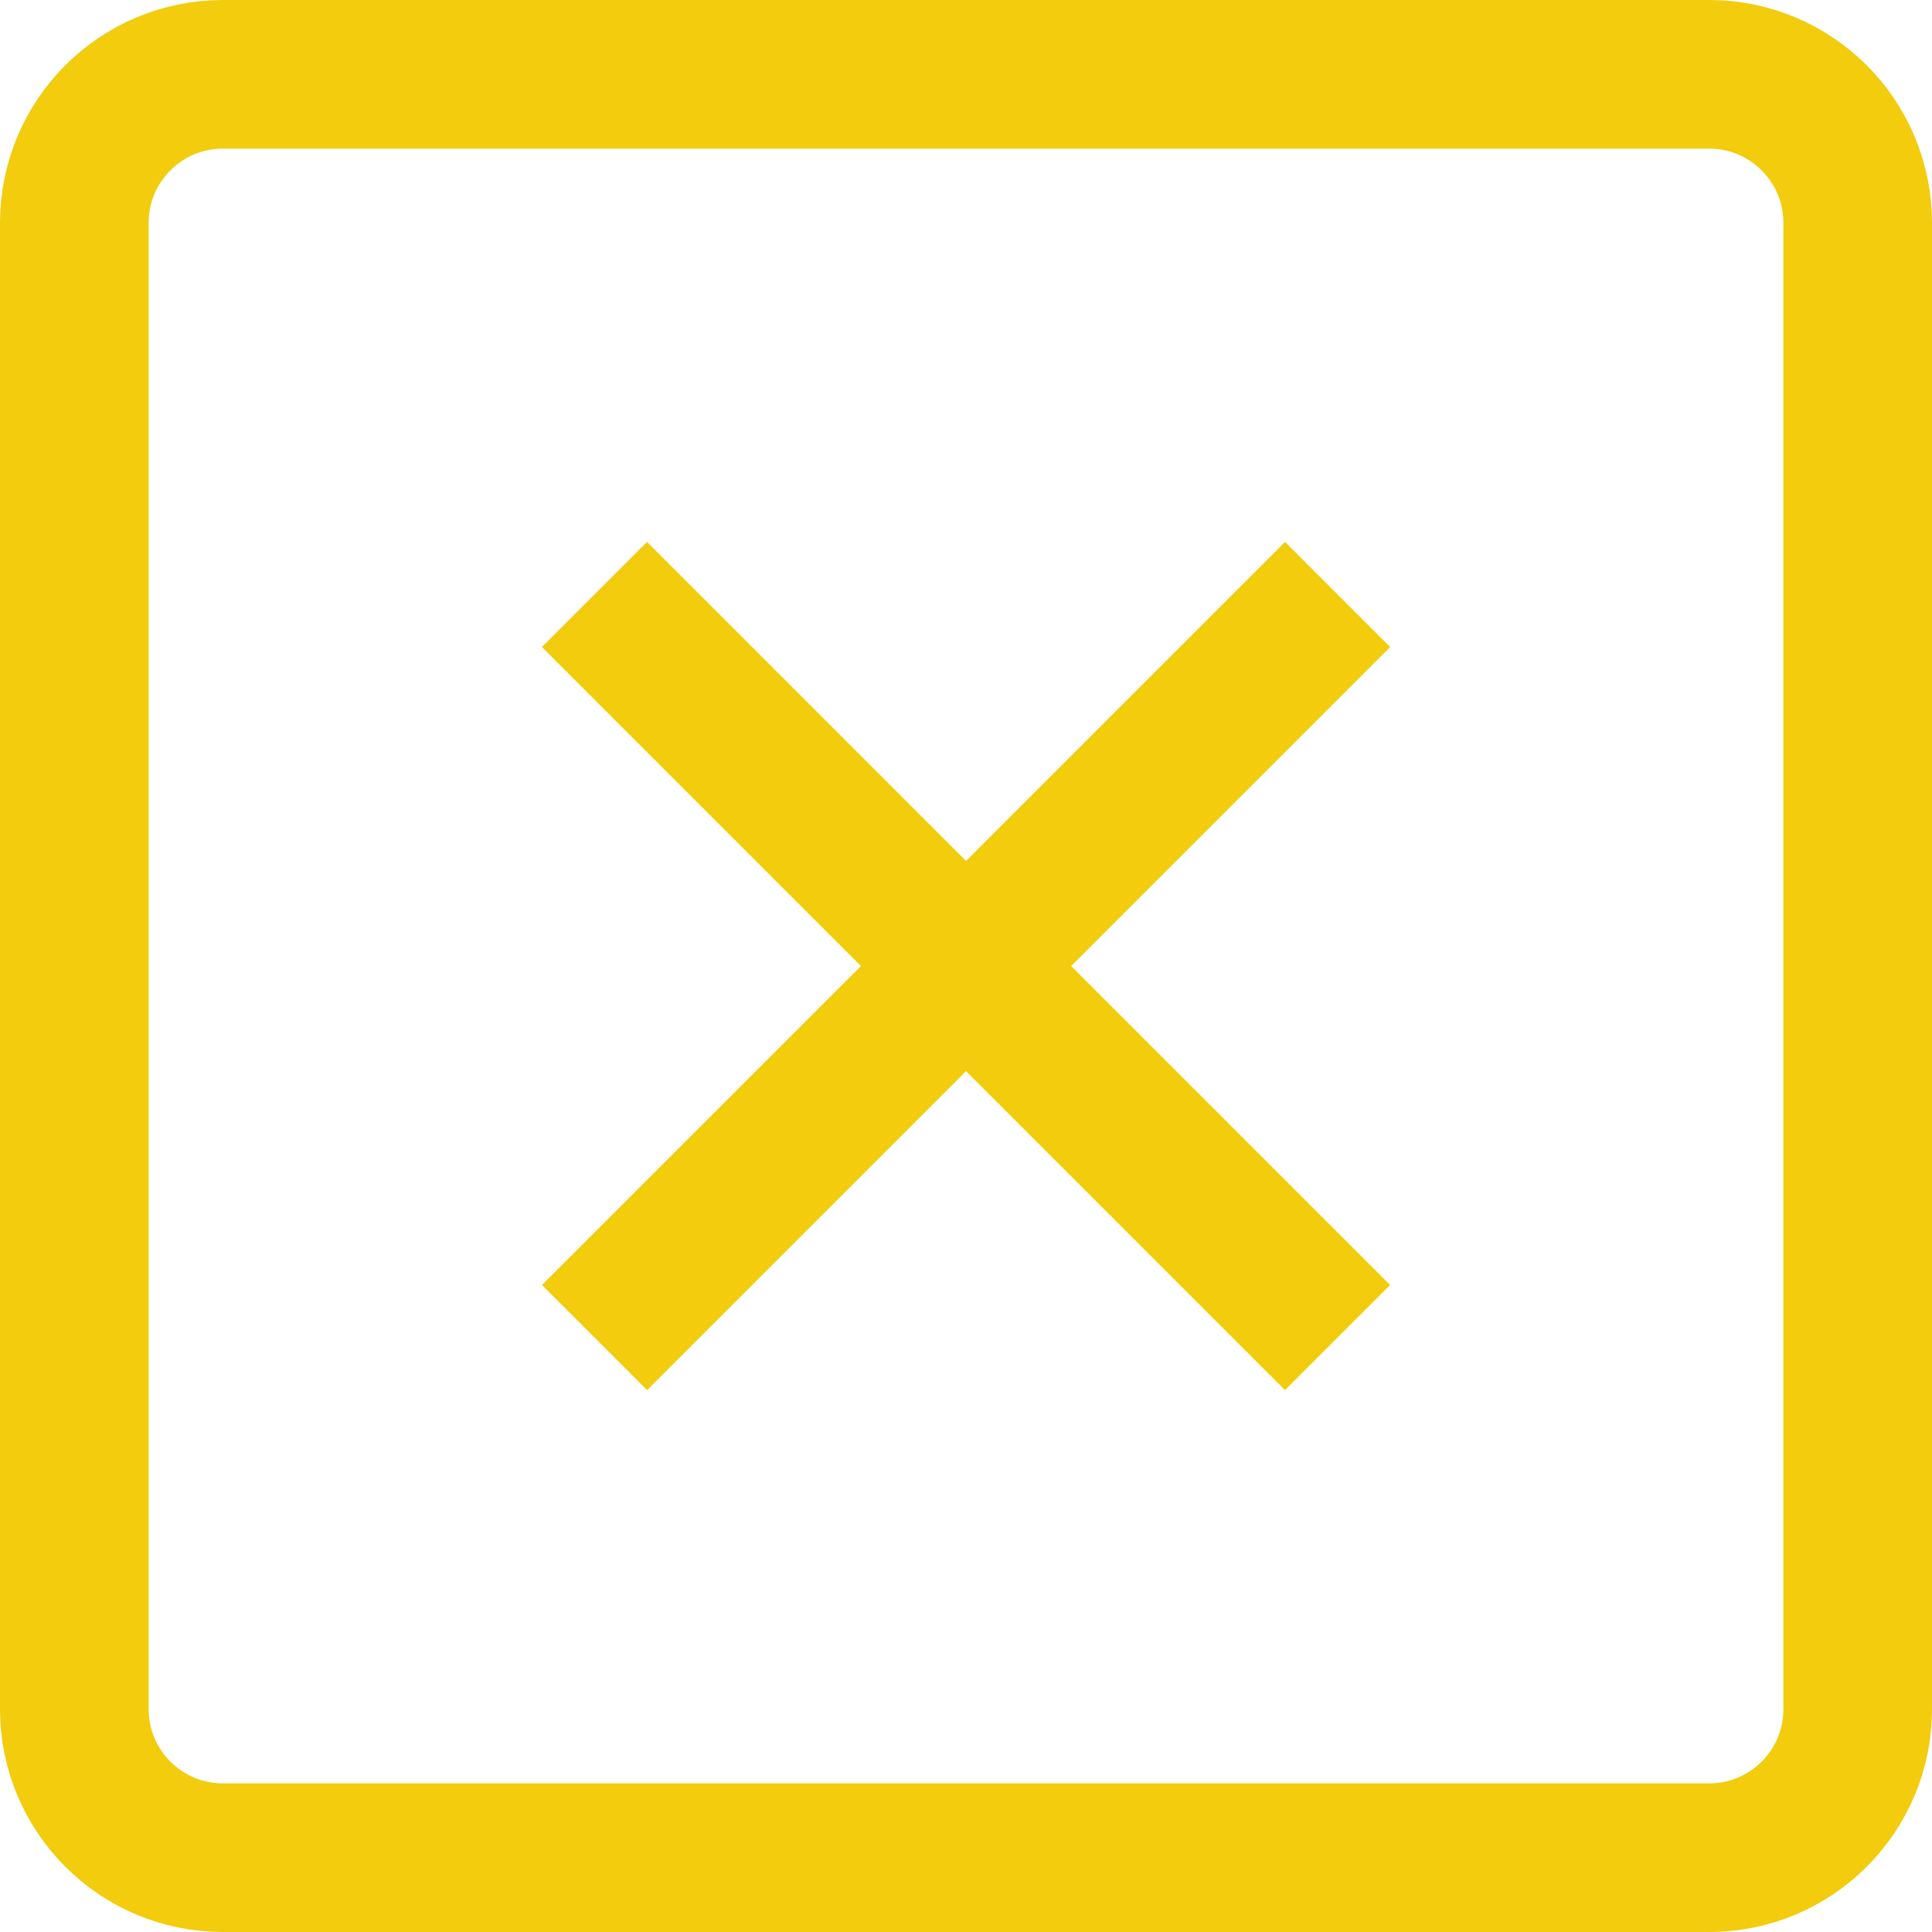
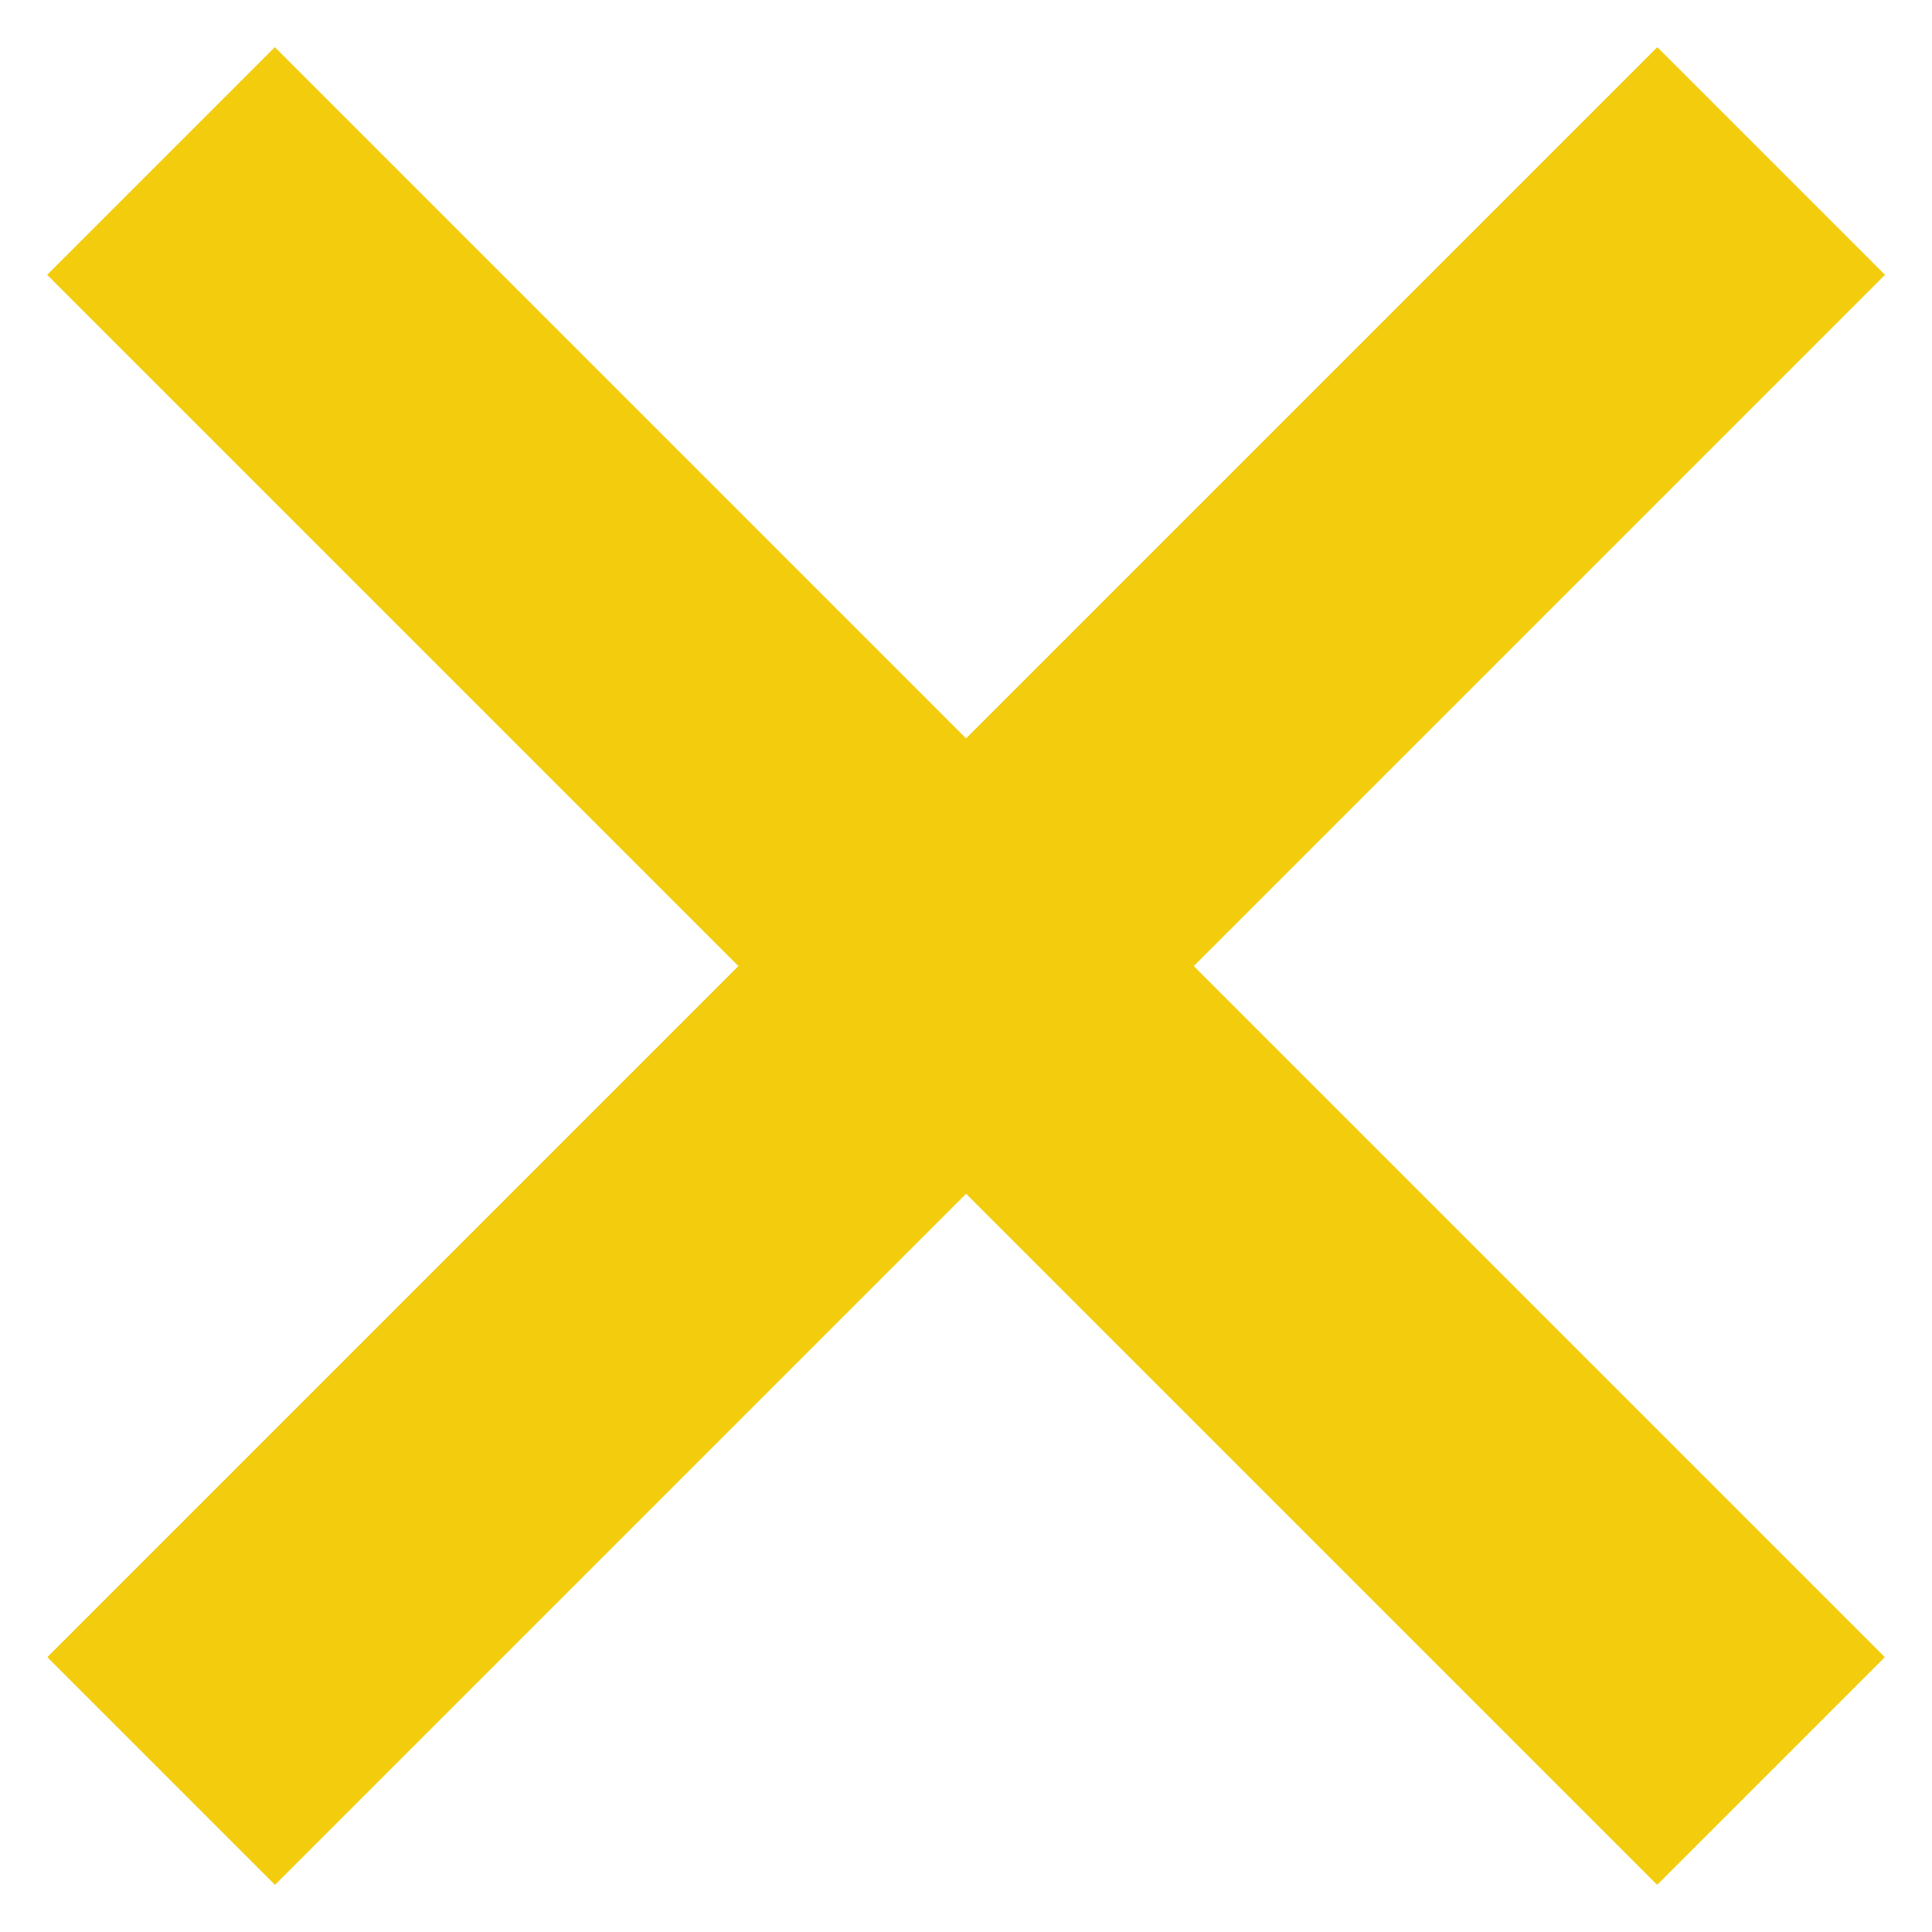
- <svg xmlns="http://www.w3.org/2000/svg" width="26" height="26" viewBox="0 0 26 26" fill="none">
-   <path d="M1 3C1 1.895 1.896 1 3 1H23C24.105 1 25 1.895 25 3V23C25 24.105 24.105 25 23 25H3C1.896 25 1 24.105 1 23V3Z" stroke="#F2CC0D" stroke-width="2" />
-   <path d="M8 8L18 18" stroke="#F2CC0D" stroke-width="2" />
-   <path d="M18.001 8L8.001 18" stroke="#F2CC0D" stroke-width="2" />
+ <svg xmlns="http://www.w3.org/2000/svg" width="12" height="12" viewBox="0 0 12 12" fill="none">
+   <path d="M1 1L11 11" stroke="#F2CC0D" stroke-width="2" />
+   <path d="M11.001 1L1.001 11" stroke="#F2CC0D" stroke-width="2" />
</svg>
